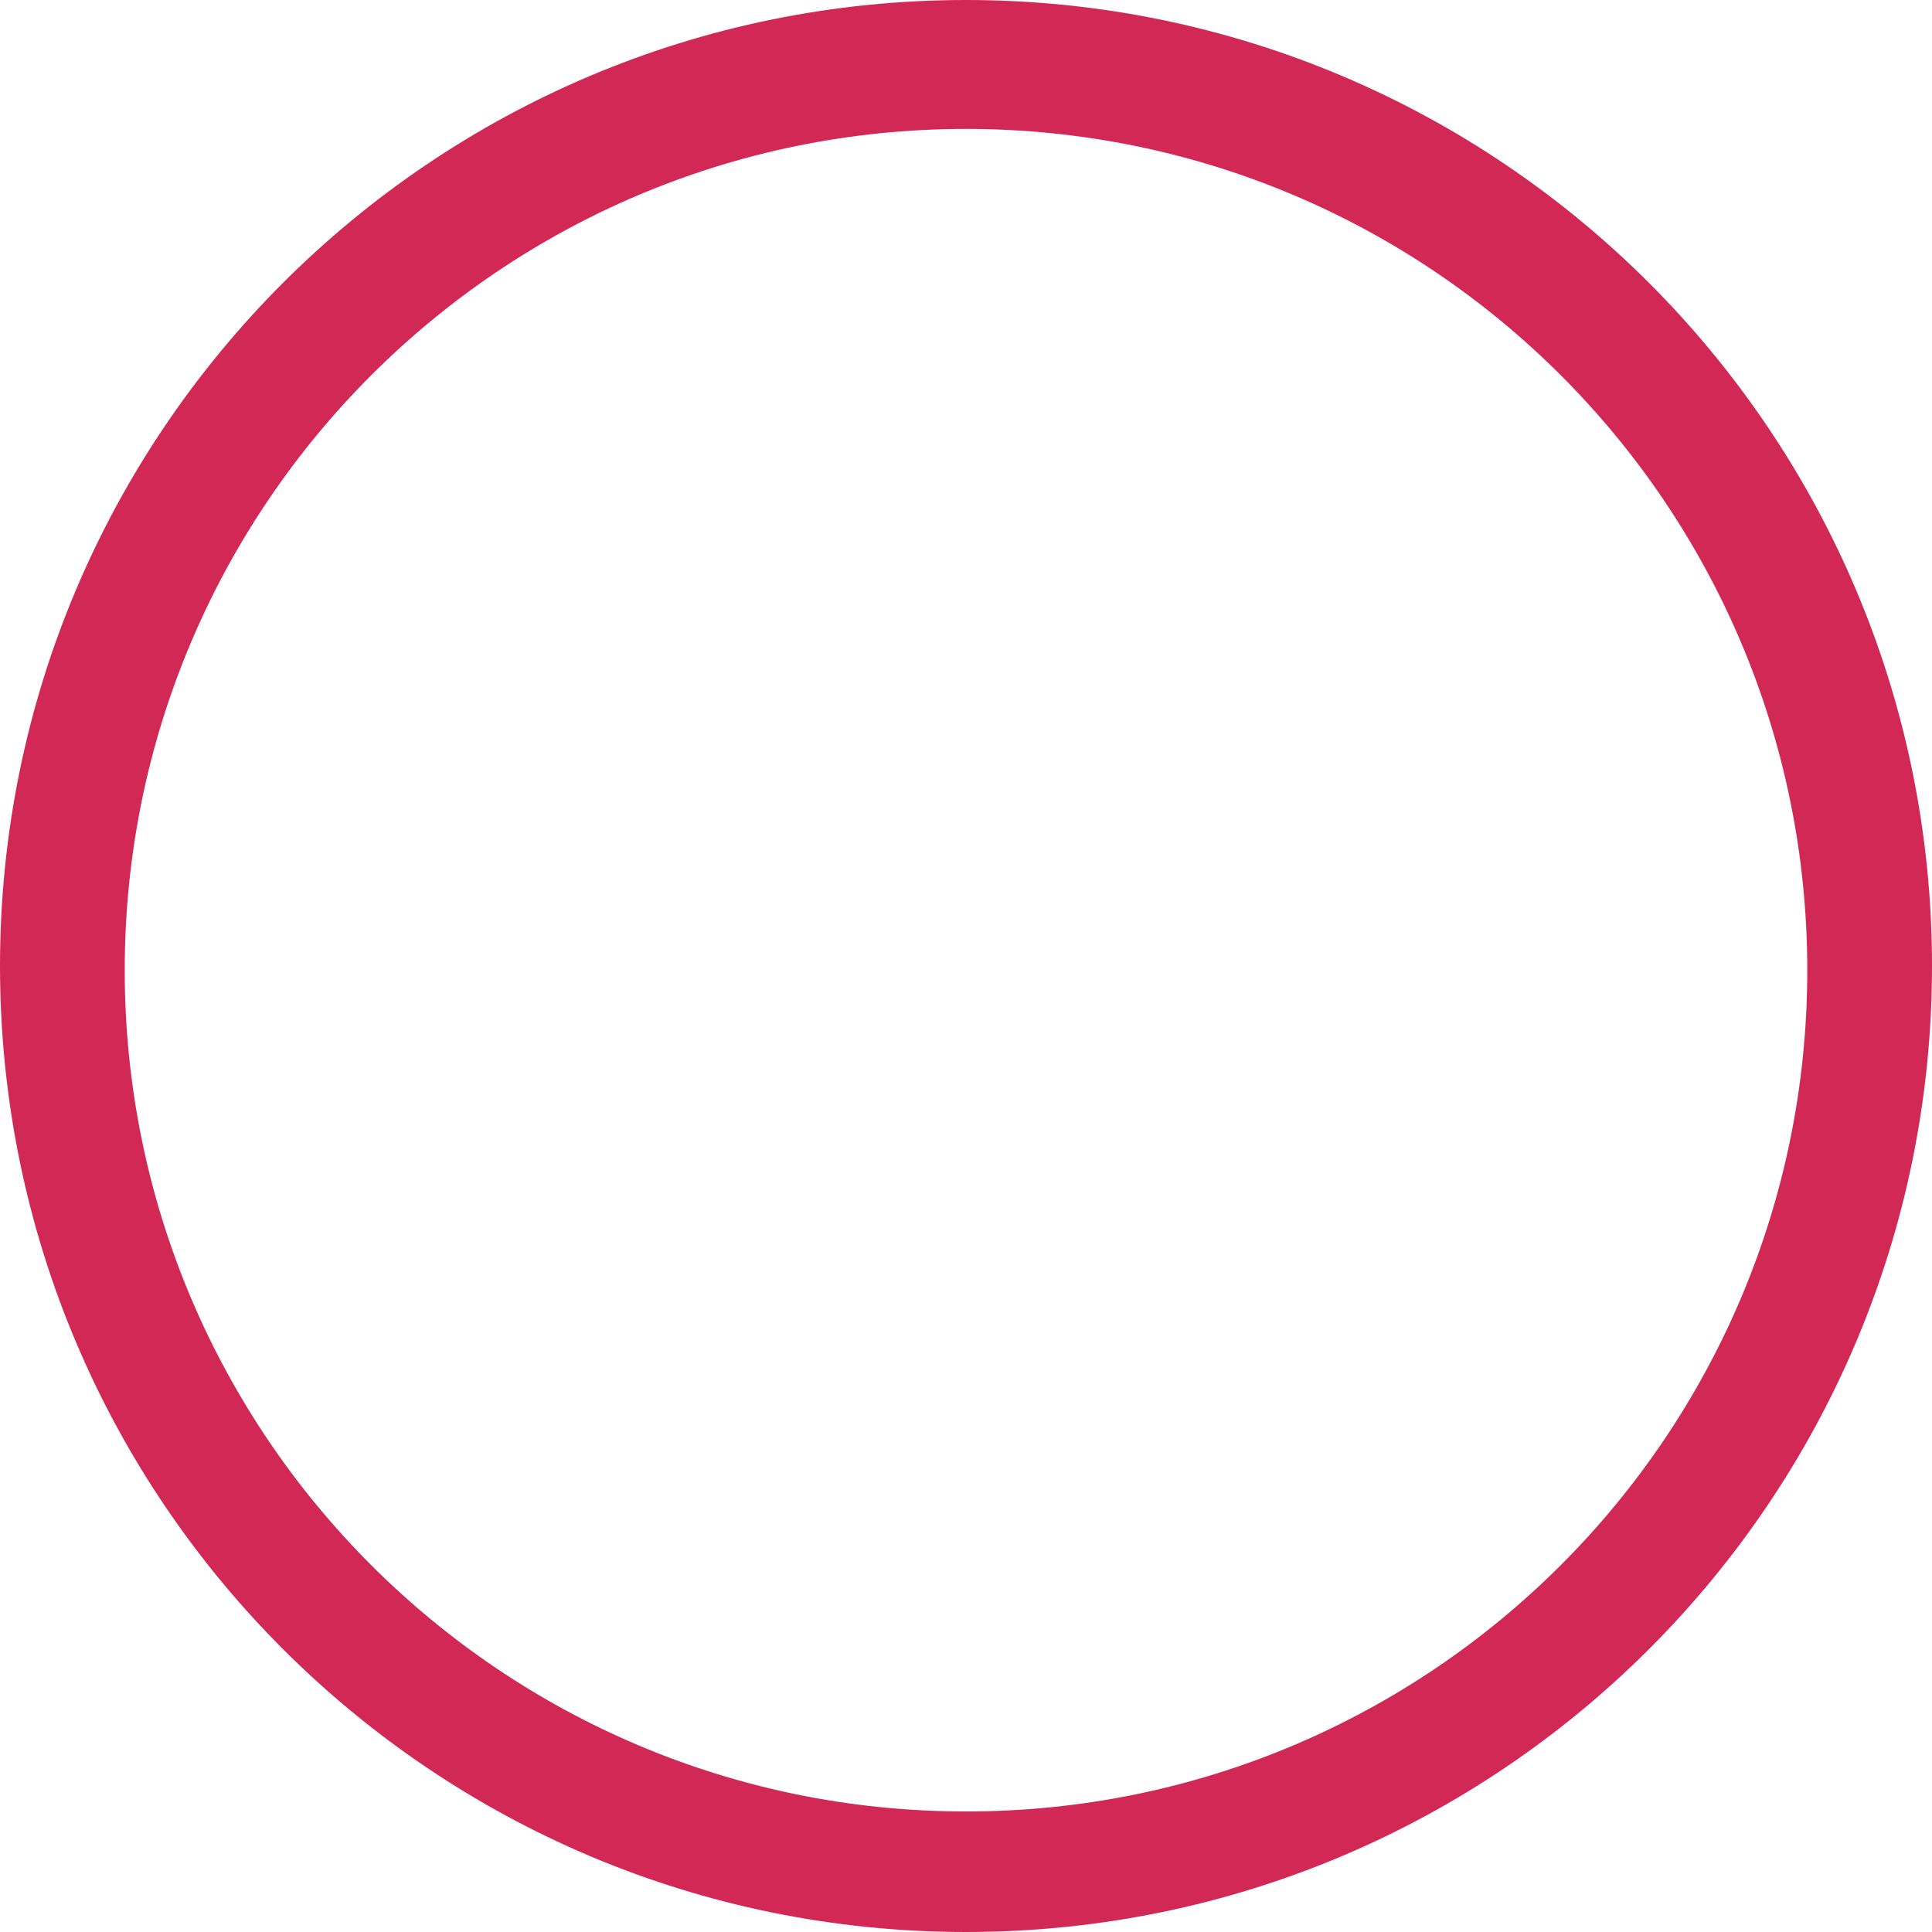
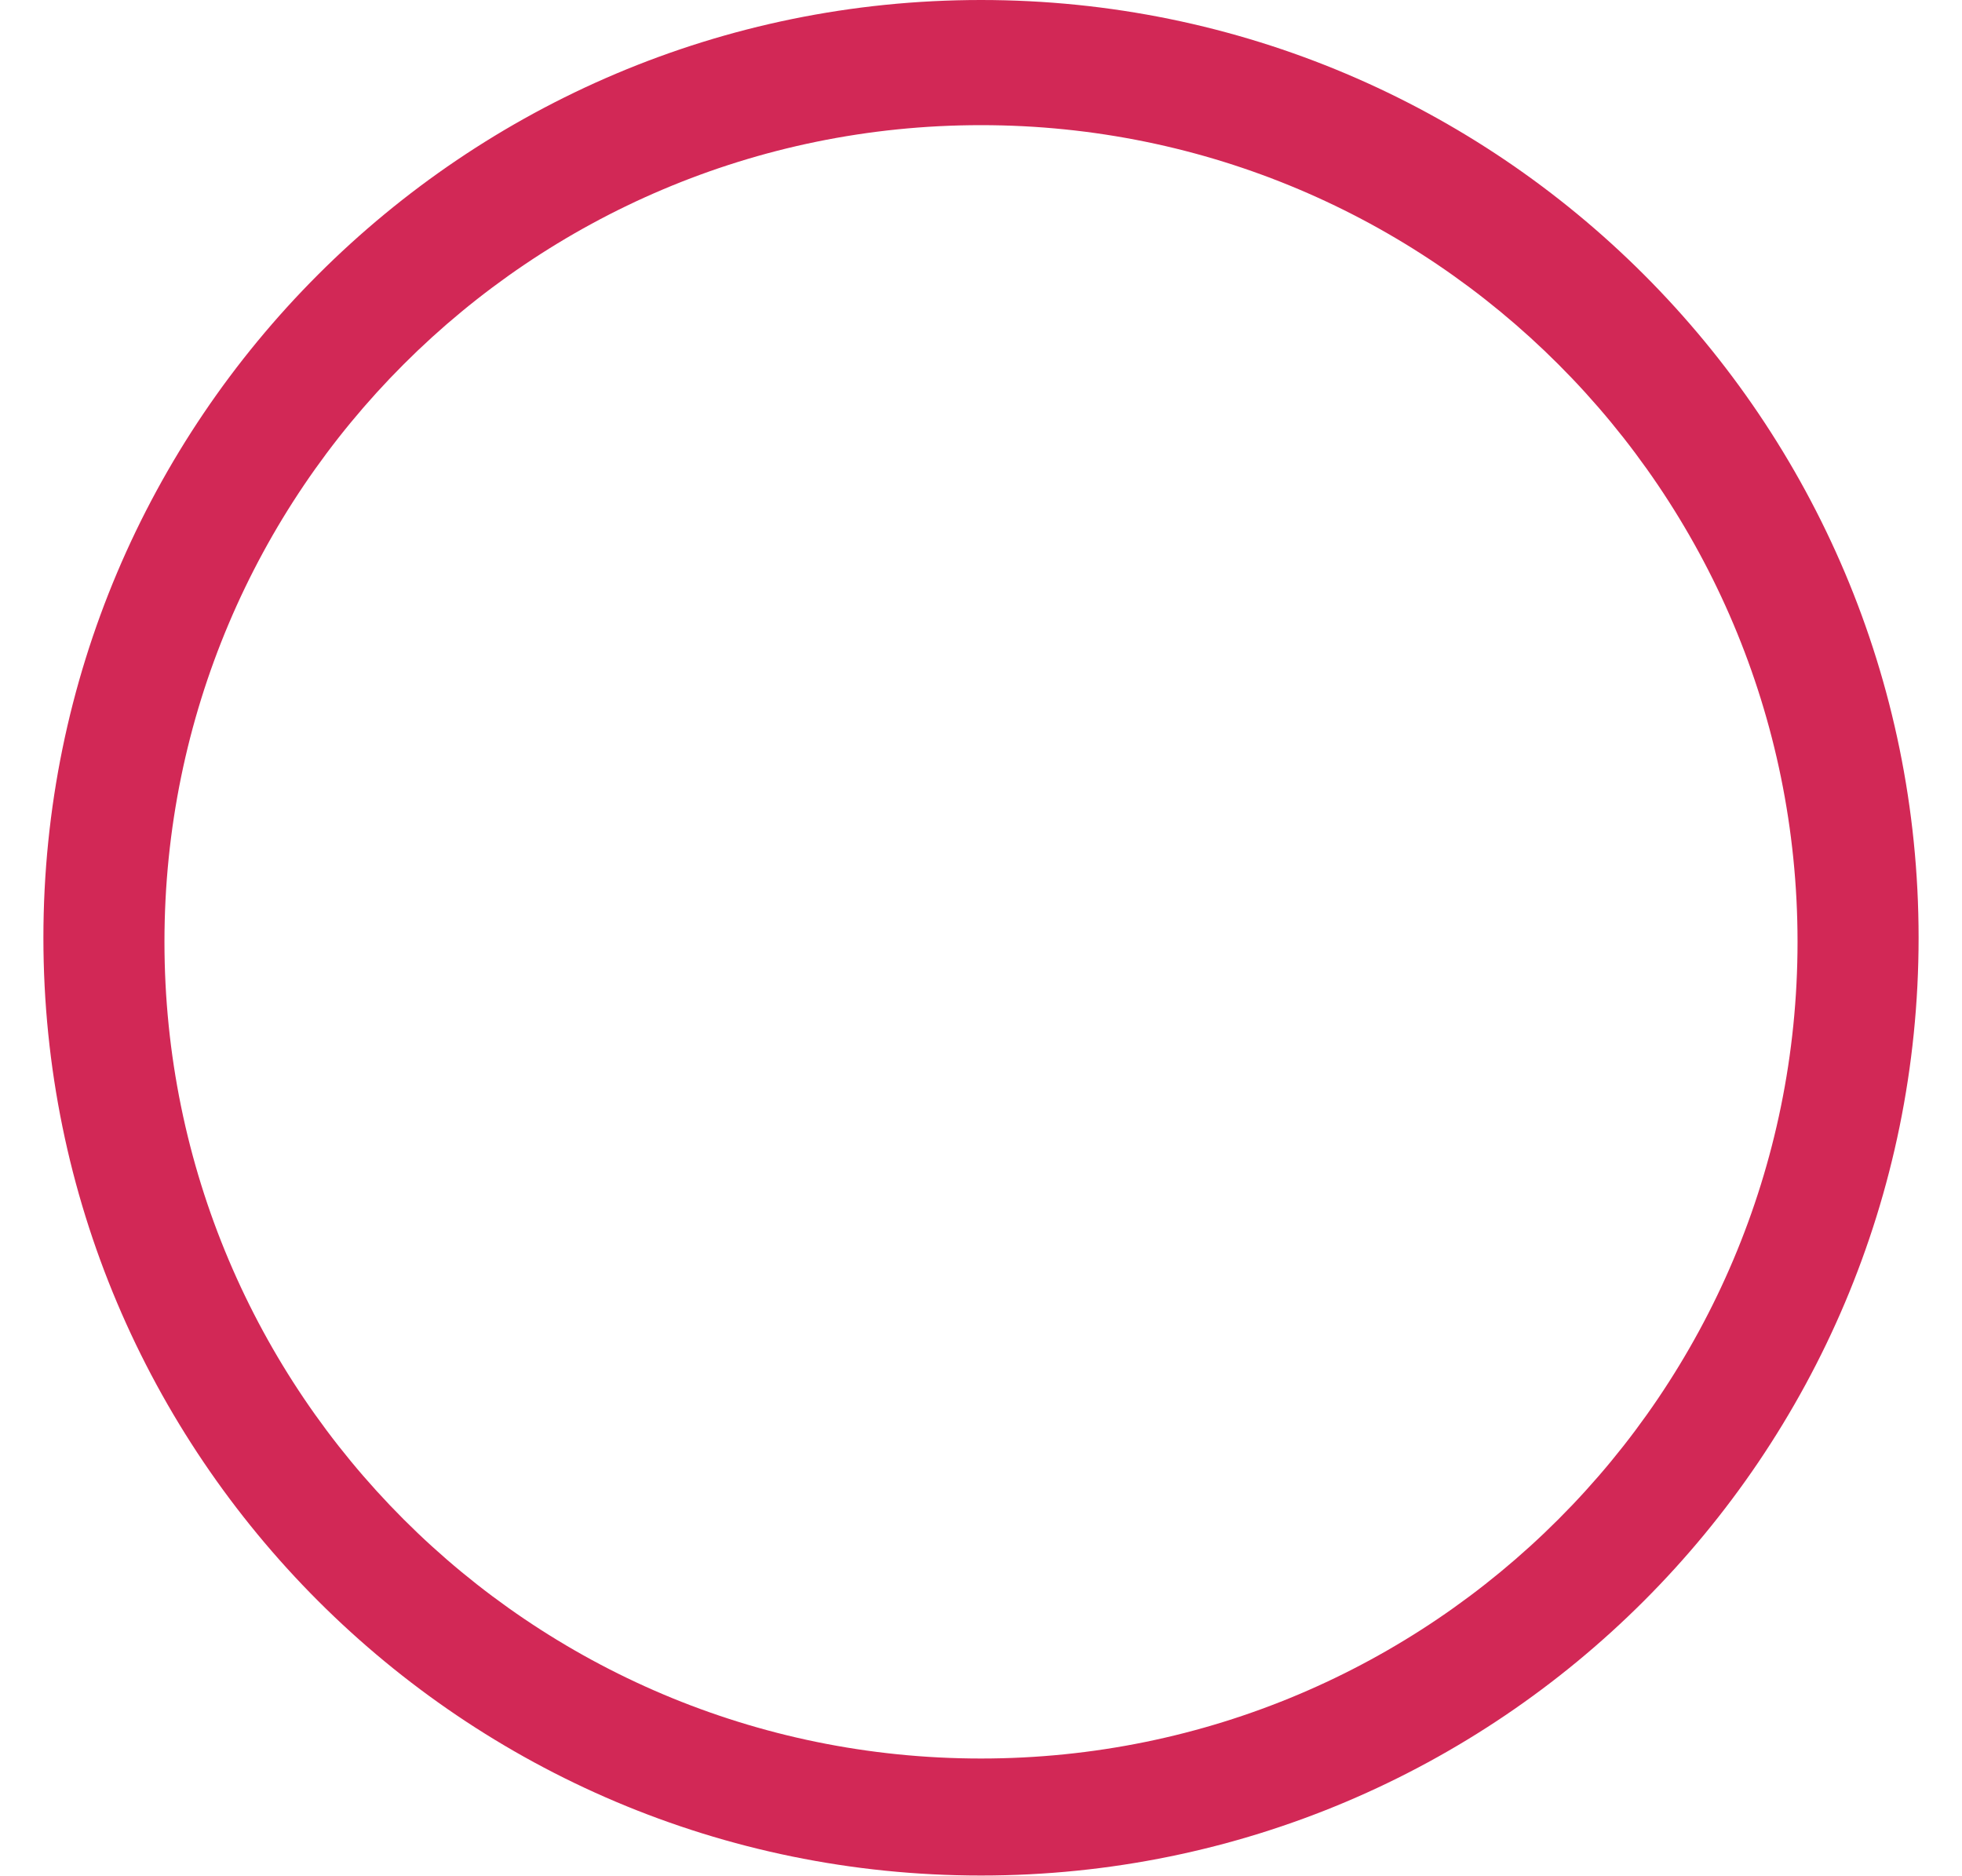
- <svg xmlns="http://www.w3.org/2000/svg" version="1.0" id="Layer_1" x="0px" y="0px" width="253px" height="253px" viewBox="22.5 69.048 253 253" enable-background="new 22.5 69.048 253 253" xml:space="preserve">
+ <svg xmlns="http://www.w3.org/2000/svg" version="1.0" id="Layer_1" x="0px" y="0px" width="12.545px" height="11.99px" viewBox="22.5 69.048 253 253" enable-background="new 22.5 69.048 253 253" xml:space="preserve">
  <path fill="#d22856" d="M149,69.048c-69.864,0-126.5,56.636-126.5,126.5c0,69.864,56.636,126.5,126.5,126.5 s126.5-56.636,126.5-126.5C275.5,125.685,218.864,69.048,149,69.048z M149,306.264c-60.844,0-110.167-49.323-110.167-110.167 C38.833,135.253,88.156,85.93,149,85.93c60.843,0,110.167,49.323,110.167,110.167C259.167,256.941,209.843,306.264,149,306.264z" />
</svg>
